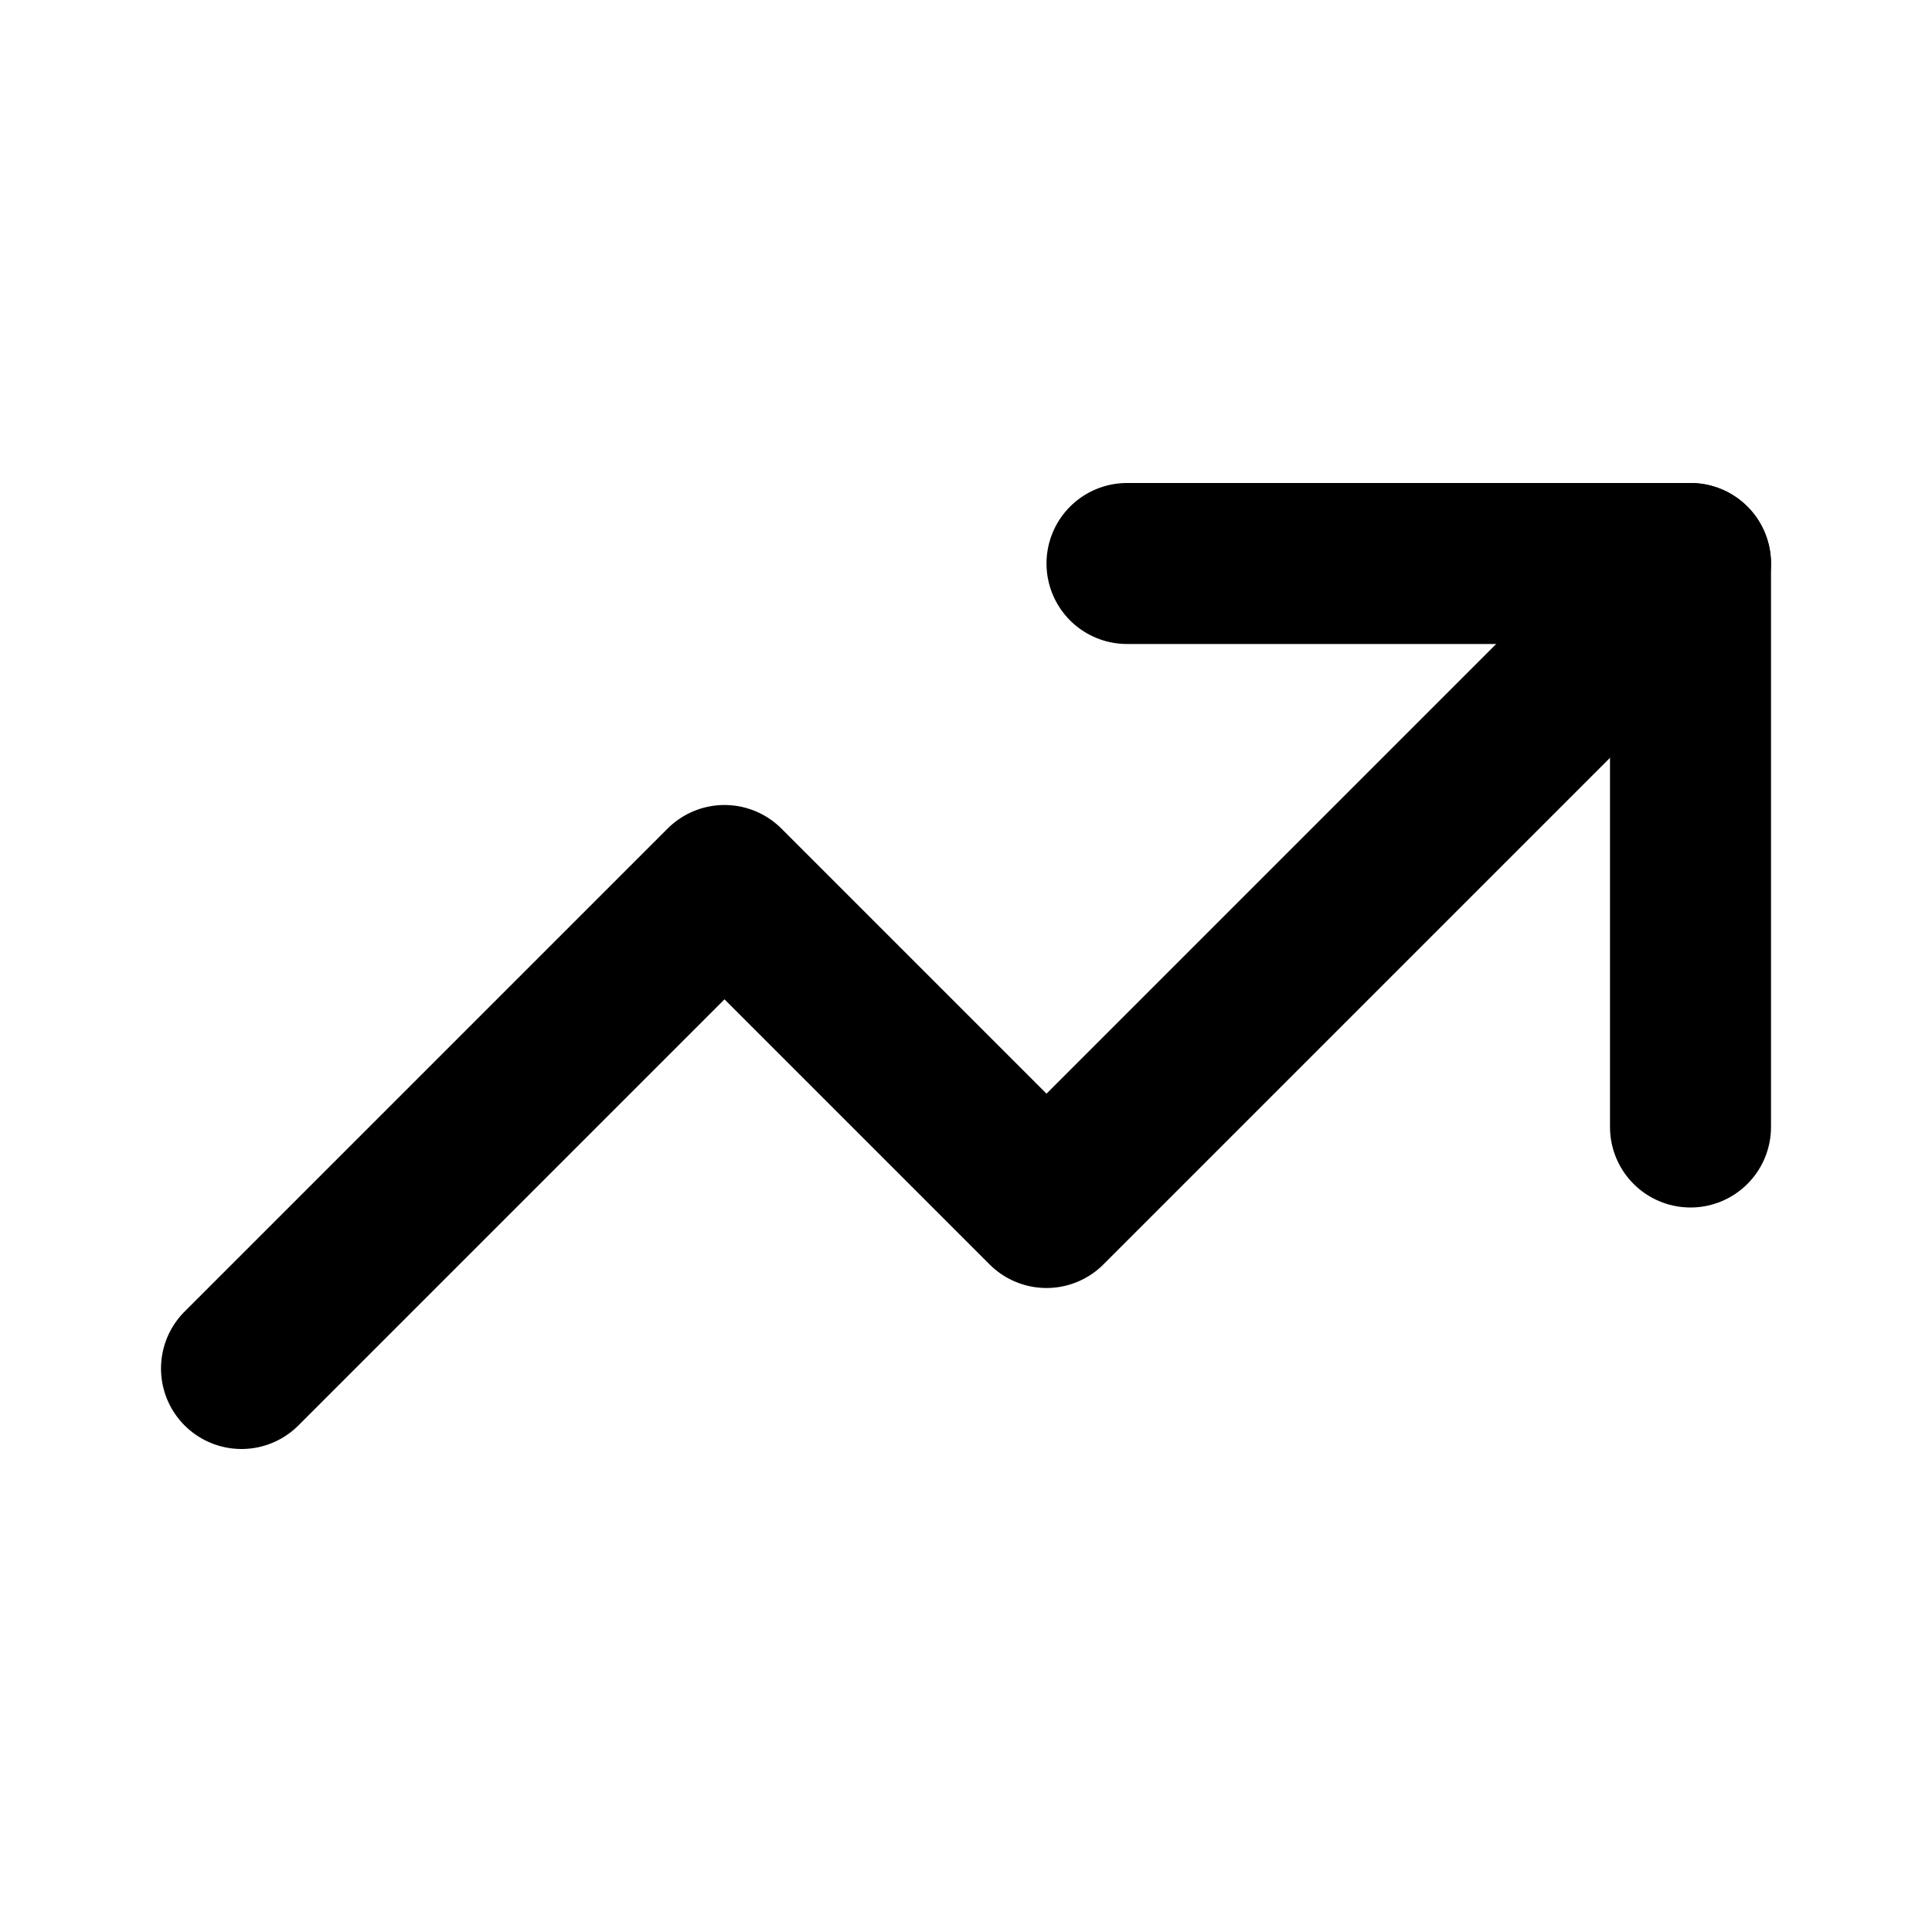
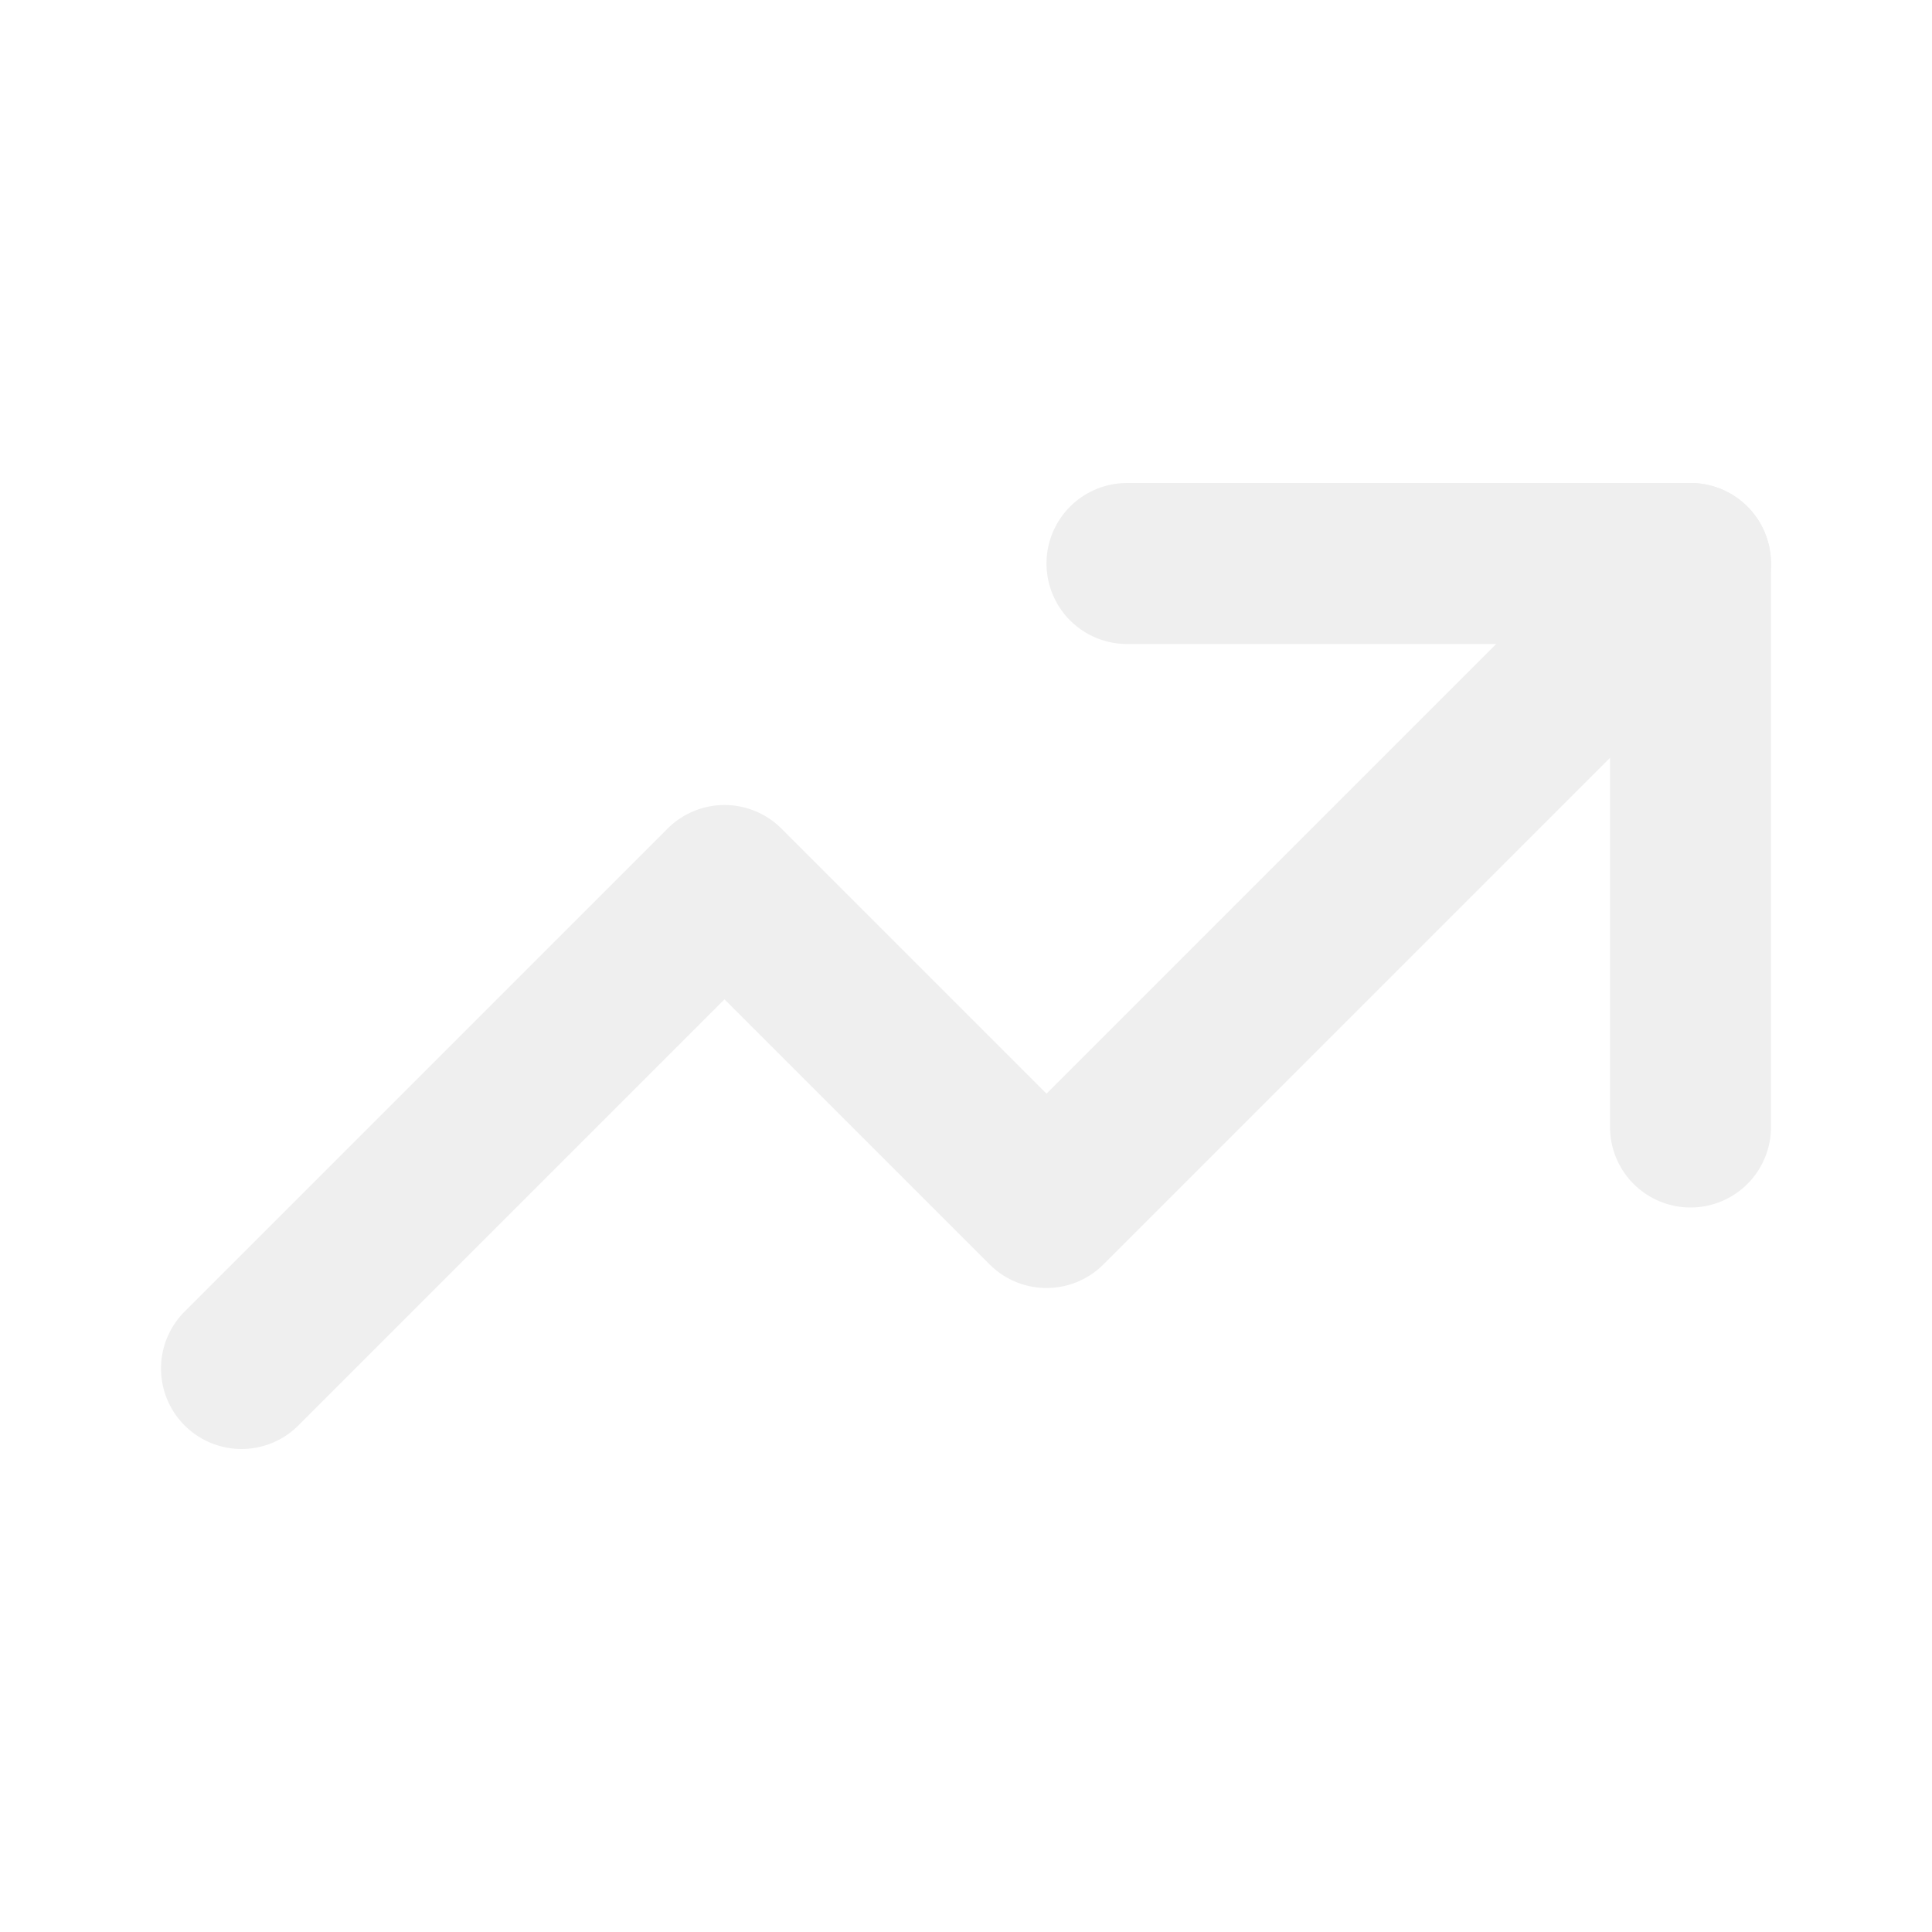
- <svg xmlns="http://www.w3.org/2000/svg" class="icon icon-tabler icon-tabler-trending-up" width="24" height="24" viewBox="0 0 24 24" stroke-width="2" stroke="currentColor" fill="none" stroke-linecap="round" stroke-linejoin="round">
+ <svg xmlns="http://www.w3.org/2000/svg" class="icon icon-tabler icon-tabler-trending-up" width="24" height="24" viewBox="0 0 24 24" stroke-width="2" stroke="#EFEFEF" fill="none" stroke-linecap="round" stroke-linejoin="round">
  <path stroke="none" d="M0 0h24v24H0z" fill="none" />
  <path d="M3 17l6 -6l4 4l8 -8" />
  <path d="M14 7l7 0l0 7" />
</svg>
